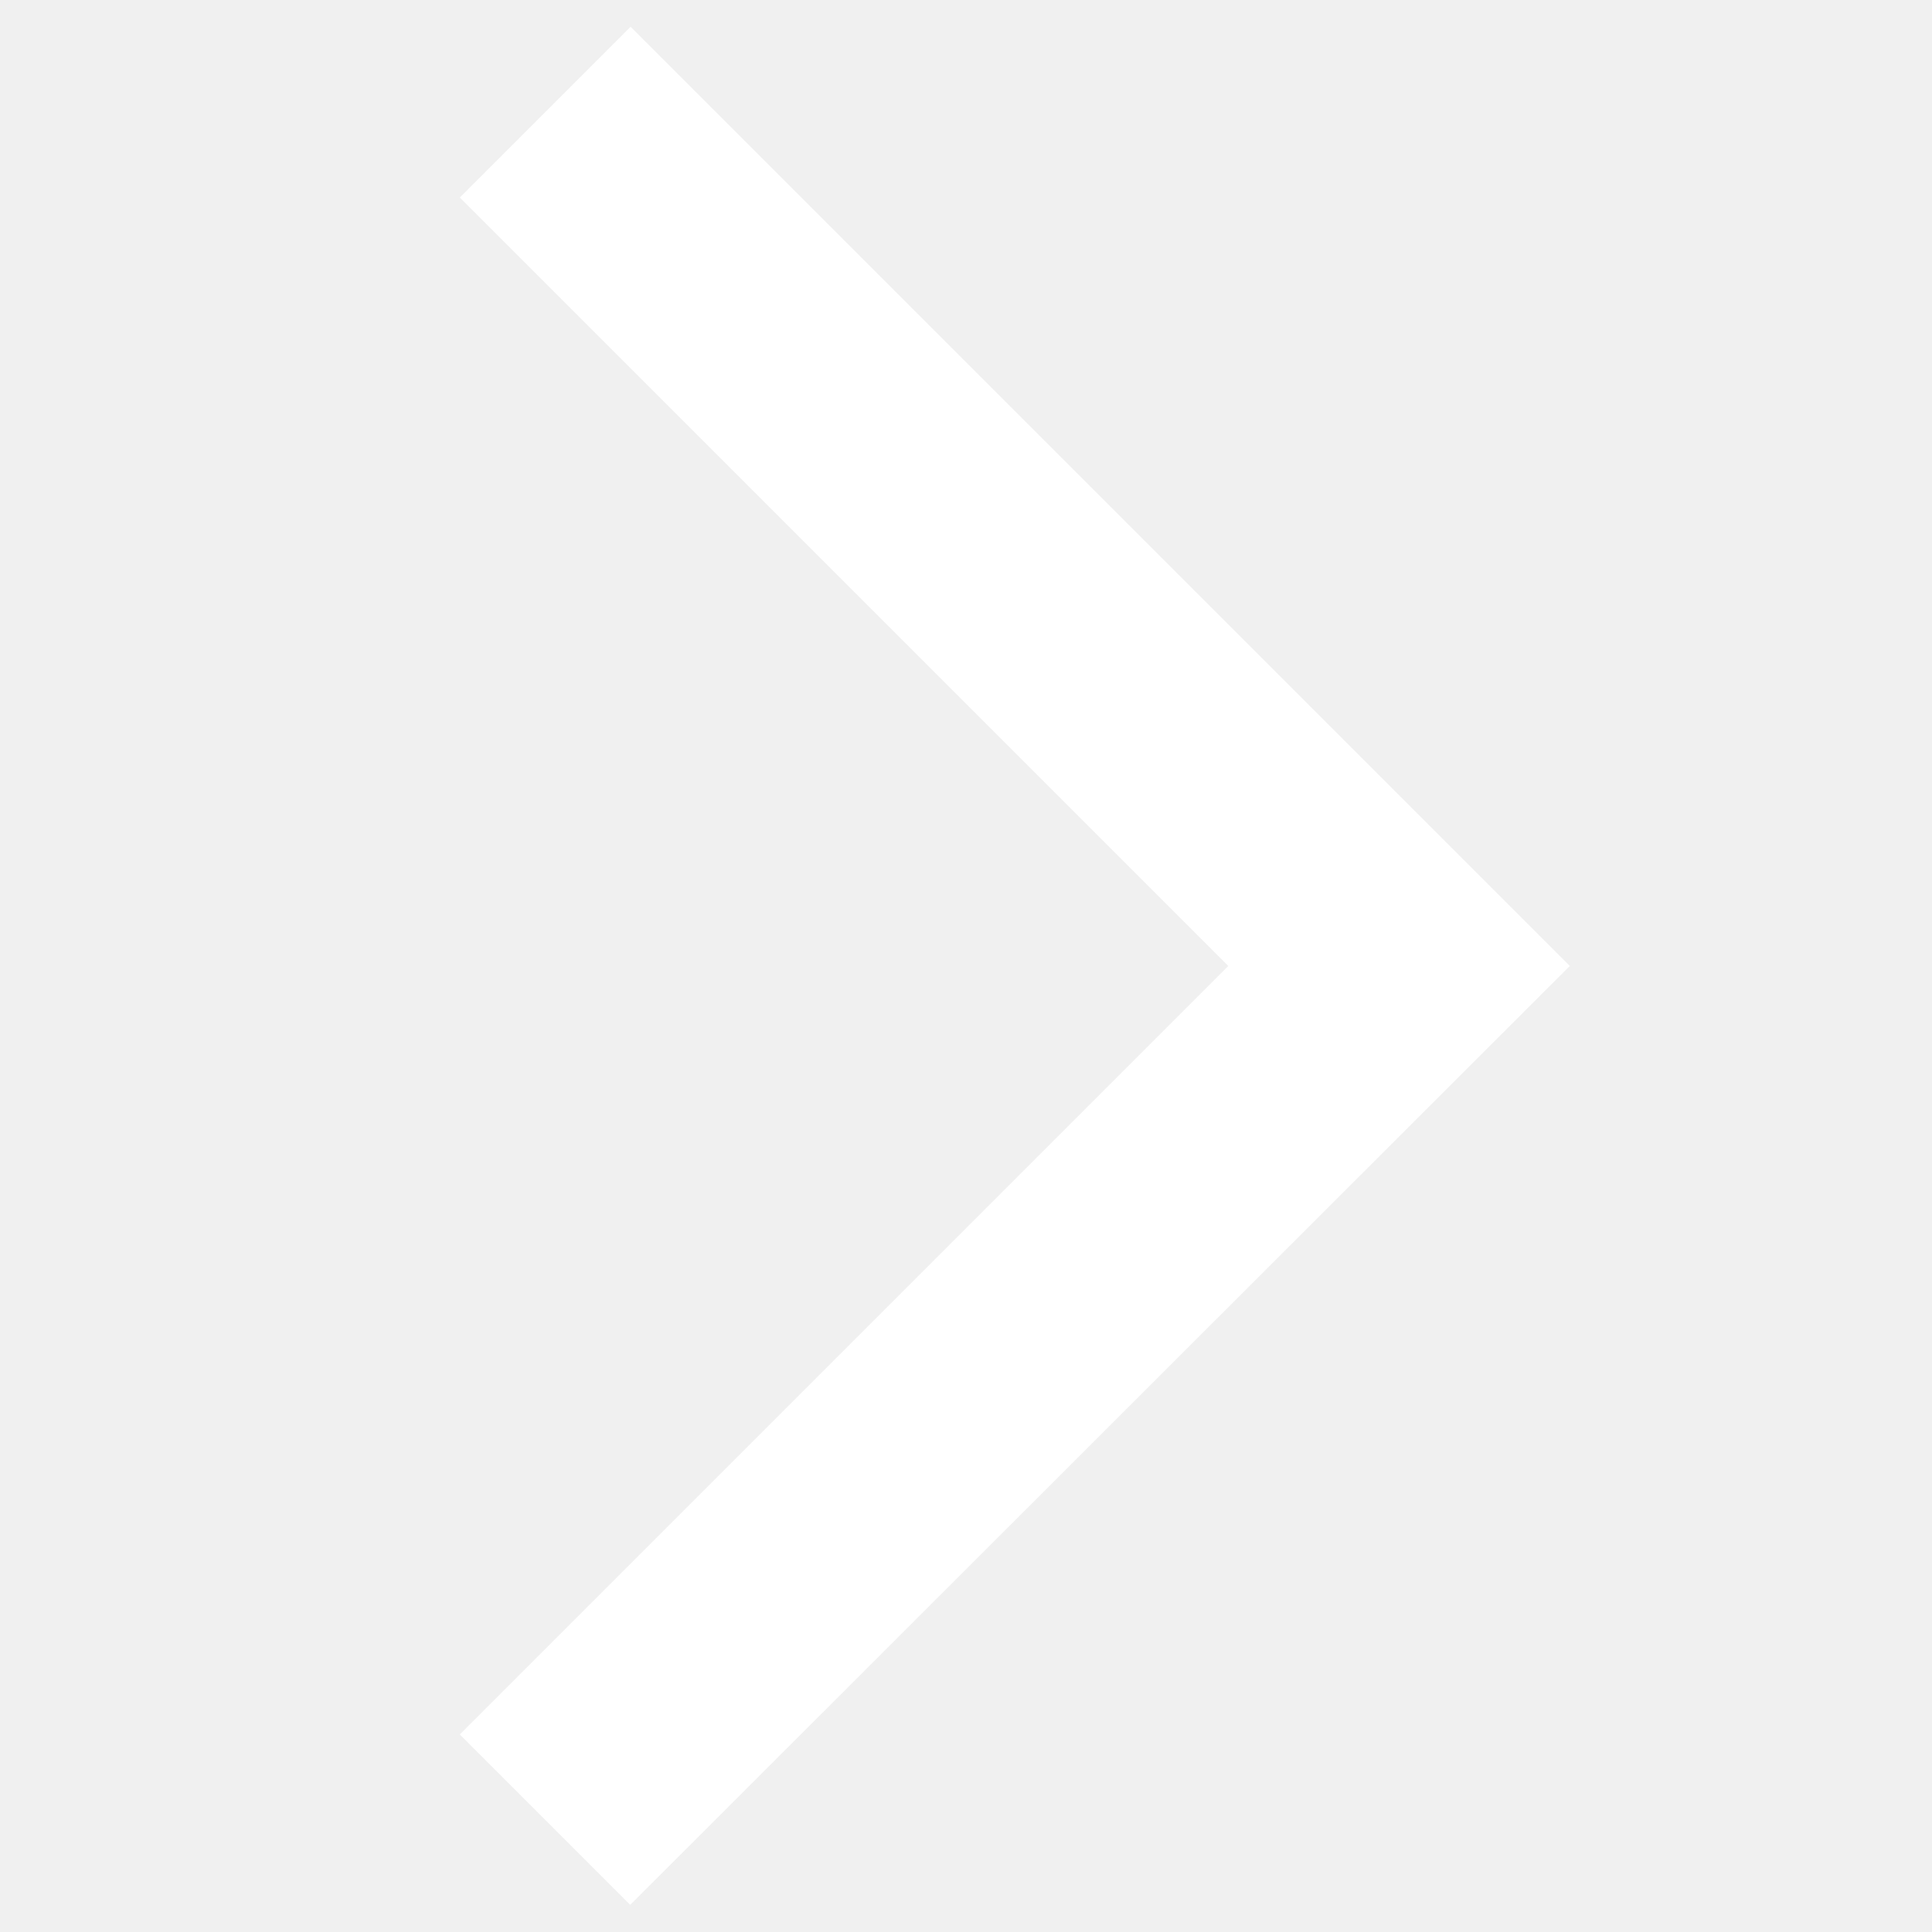
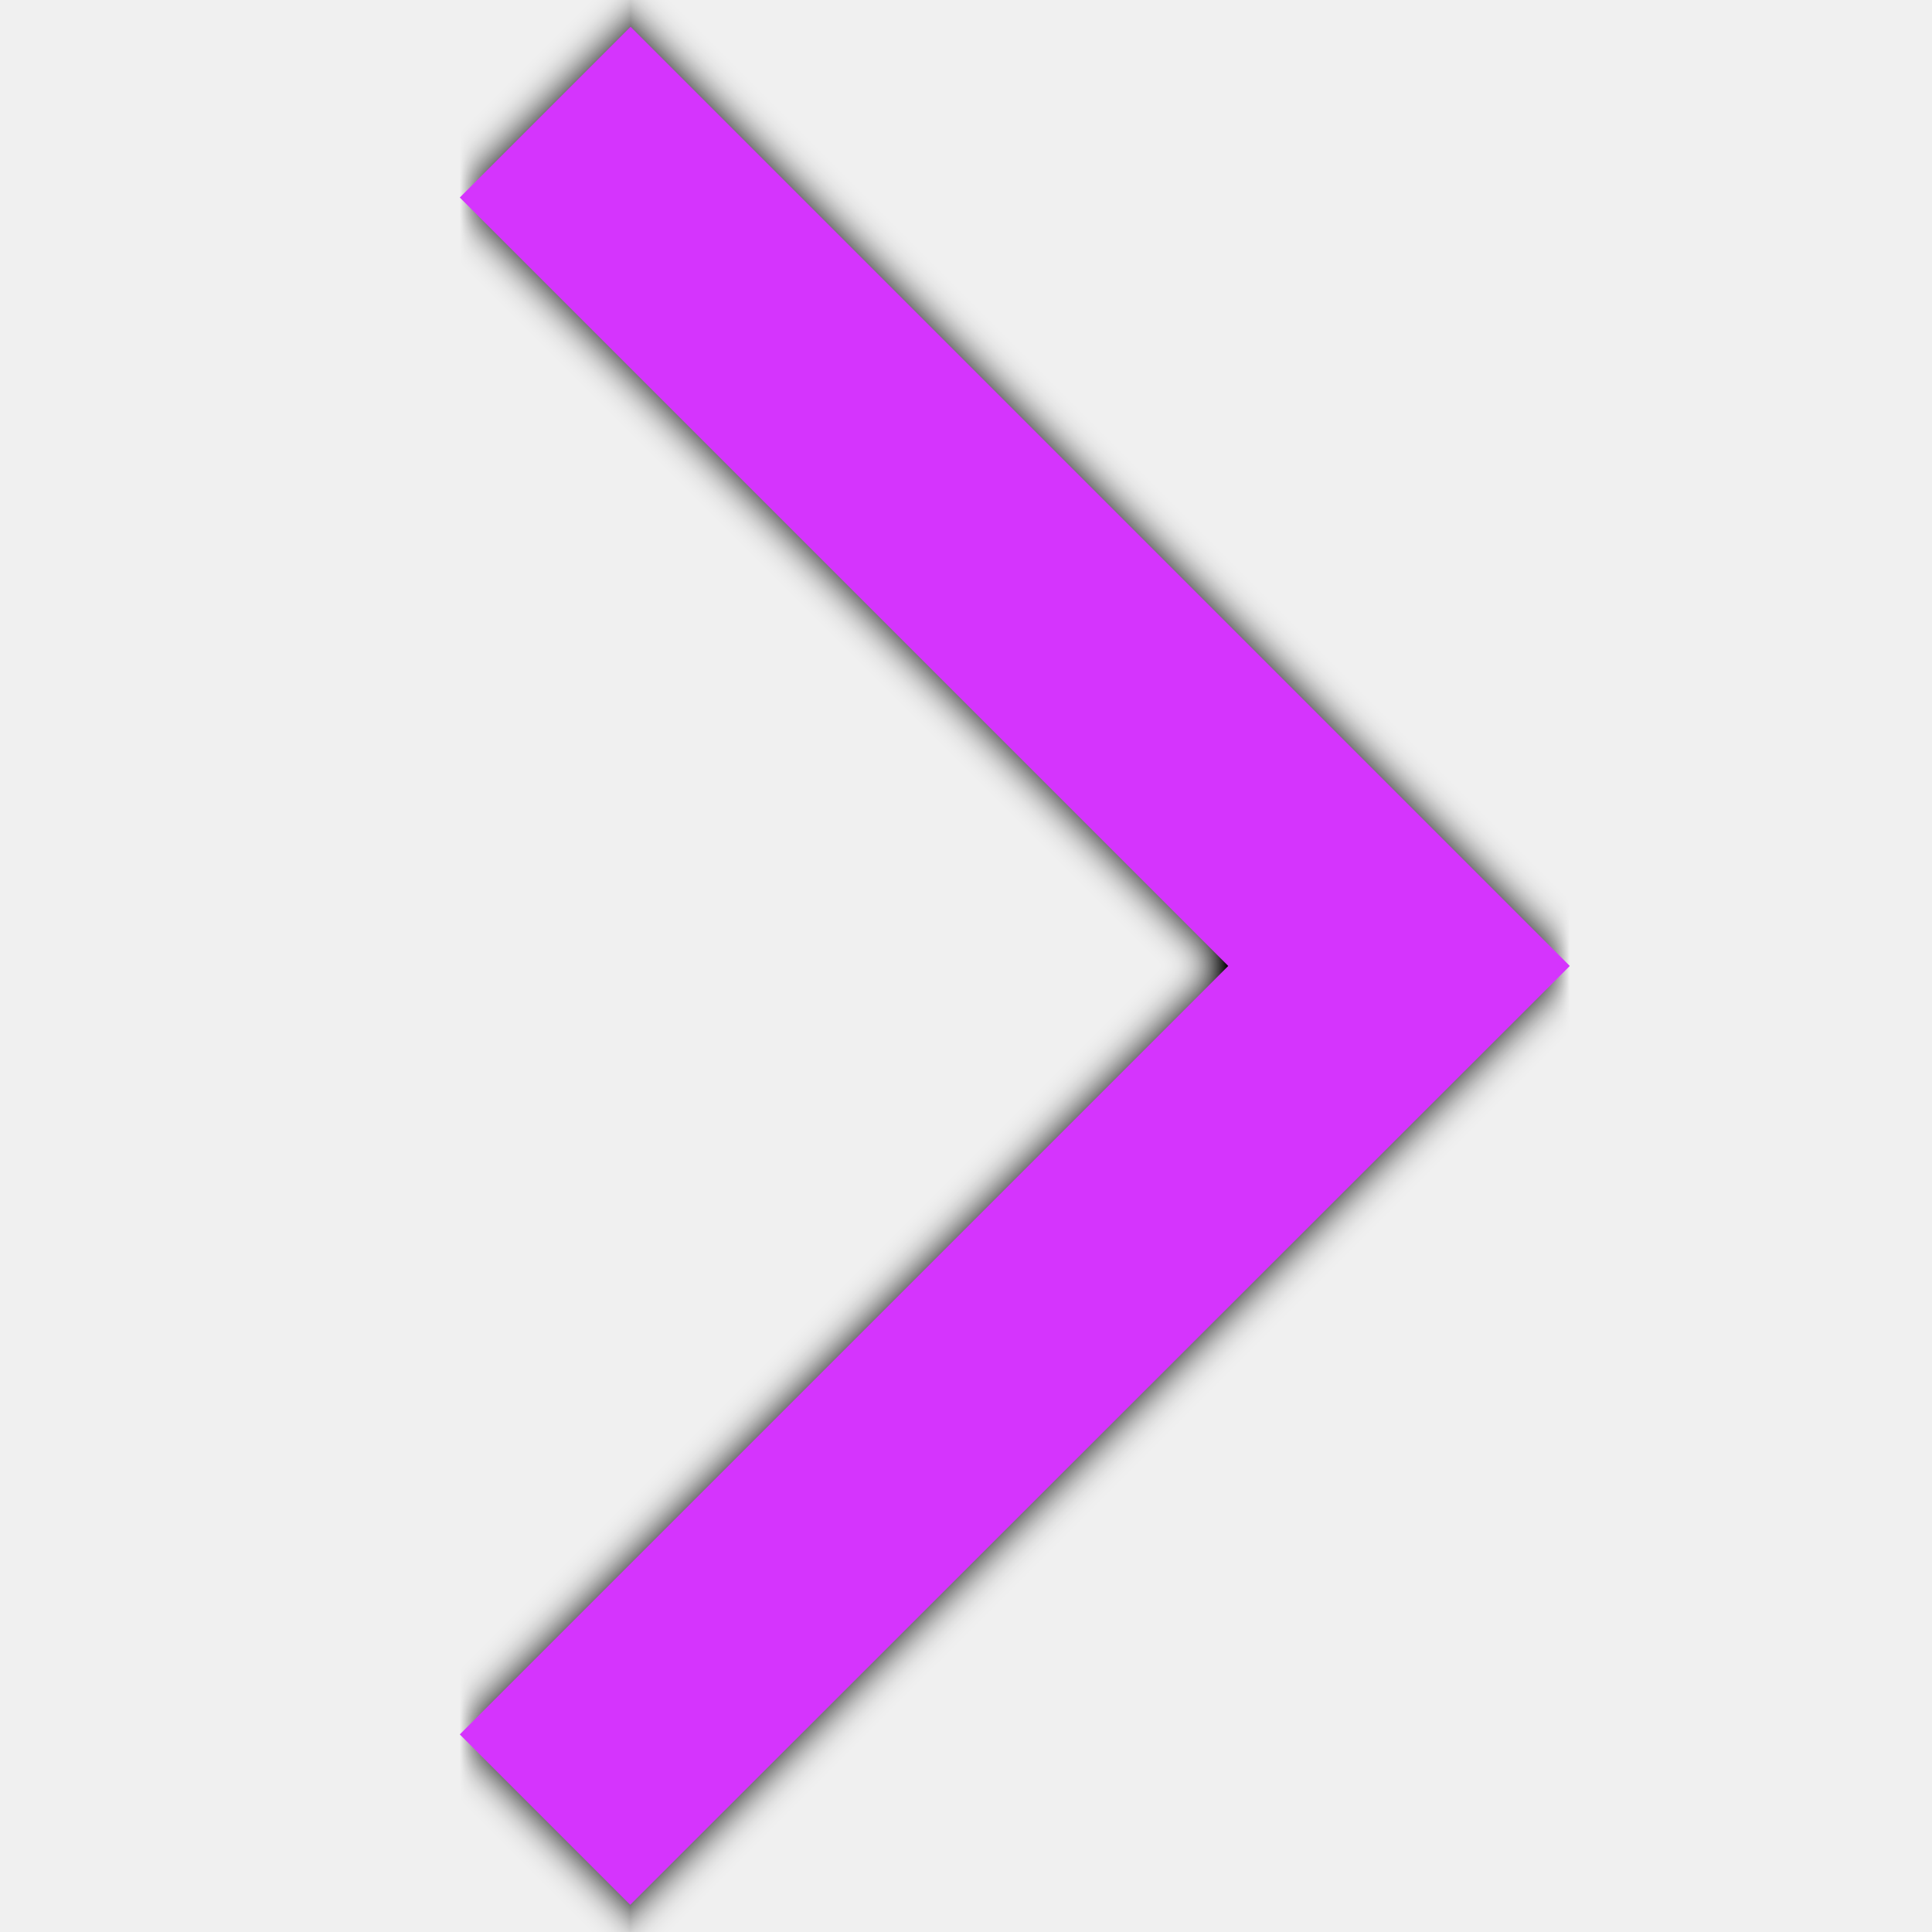
<svg xmlns="http://www.w3.org/2000/svg" width="800px" height="800px" viewBox="0 0 16 16" id="svg2" version="1.1">
+   <defs id="defs1089">
+     <filter style="color-interpolation-filters:sRGB" id="filter3198" x="-0.035" y="-0.035" width="1.069" height="1.069">
+       <feGaussianBlur stdDeviation="0.158" id="feGaussianBlur3200" />
+     </filter>
+   </defs>
  <g id="layer1" transform="rotate(45 1254.793 524.438)">
-     <path style="fill:#FFFFFF;fill-opacity:1;fill-rule:evenodd;stroke:none;stroke-width:1px;stroke-linecap:butt;stroke-linejoin:miter;stroke-opacity:1" d="M11.532 1048.341H9.536v-9h-9v-2h11z" id="path4179" />
+     <path style="fill:#000000;fill-opacity:1;fill-rule:evenodd;stroke:none;stroke-width:1px;stroke-linecap:butt;stroke-linejoin:miter;stroke-opacity:1;filter:url(#filter3198)" d="M11.532 1048.341H9.536v-9h-9v-2h11z" id="path4179" />
+     <path style="fill:#d534fd;fill-opacity:1;fill-rule:evenodd;stroke:none;stroke-width:1px;stroke-linecap:butt;stroke-linejoin:miter;stroke-opacity:1" d="M11.532 1048.341H9.536v-9h-9v-2h11z" id="path3084" />
  </g>
</svg>
